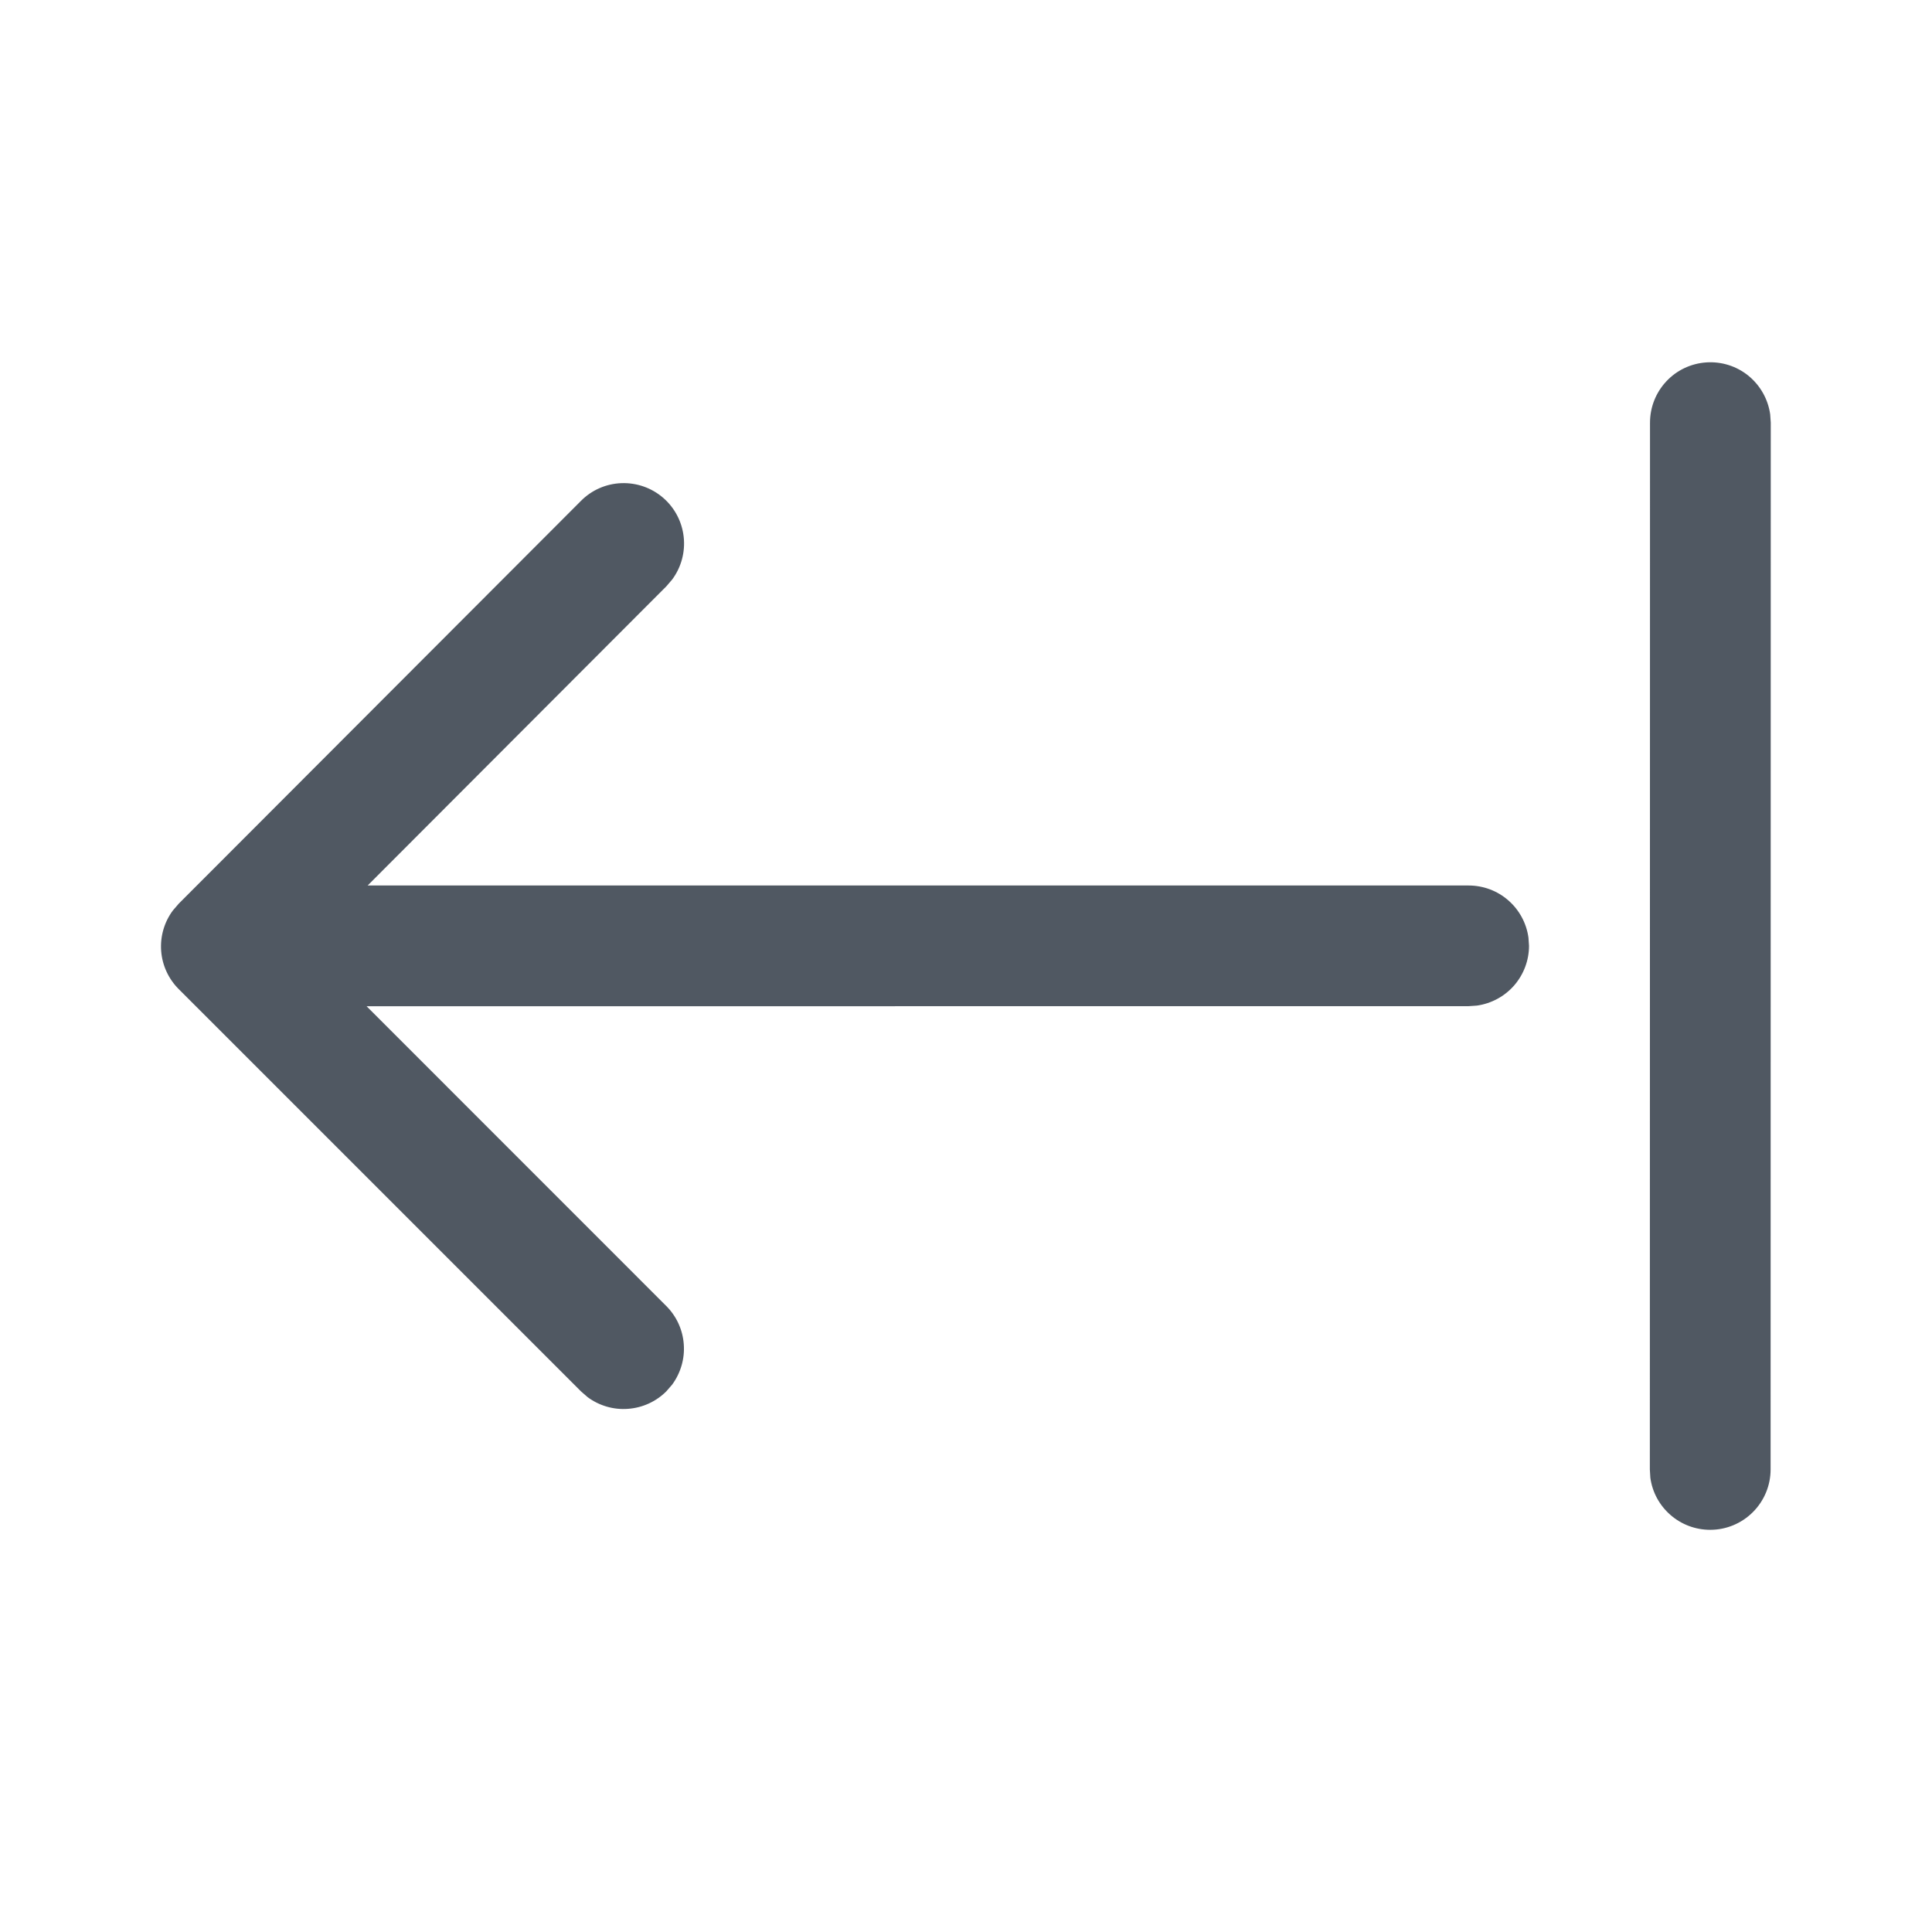
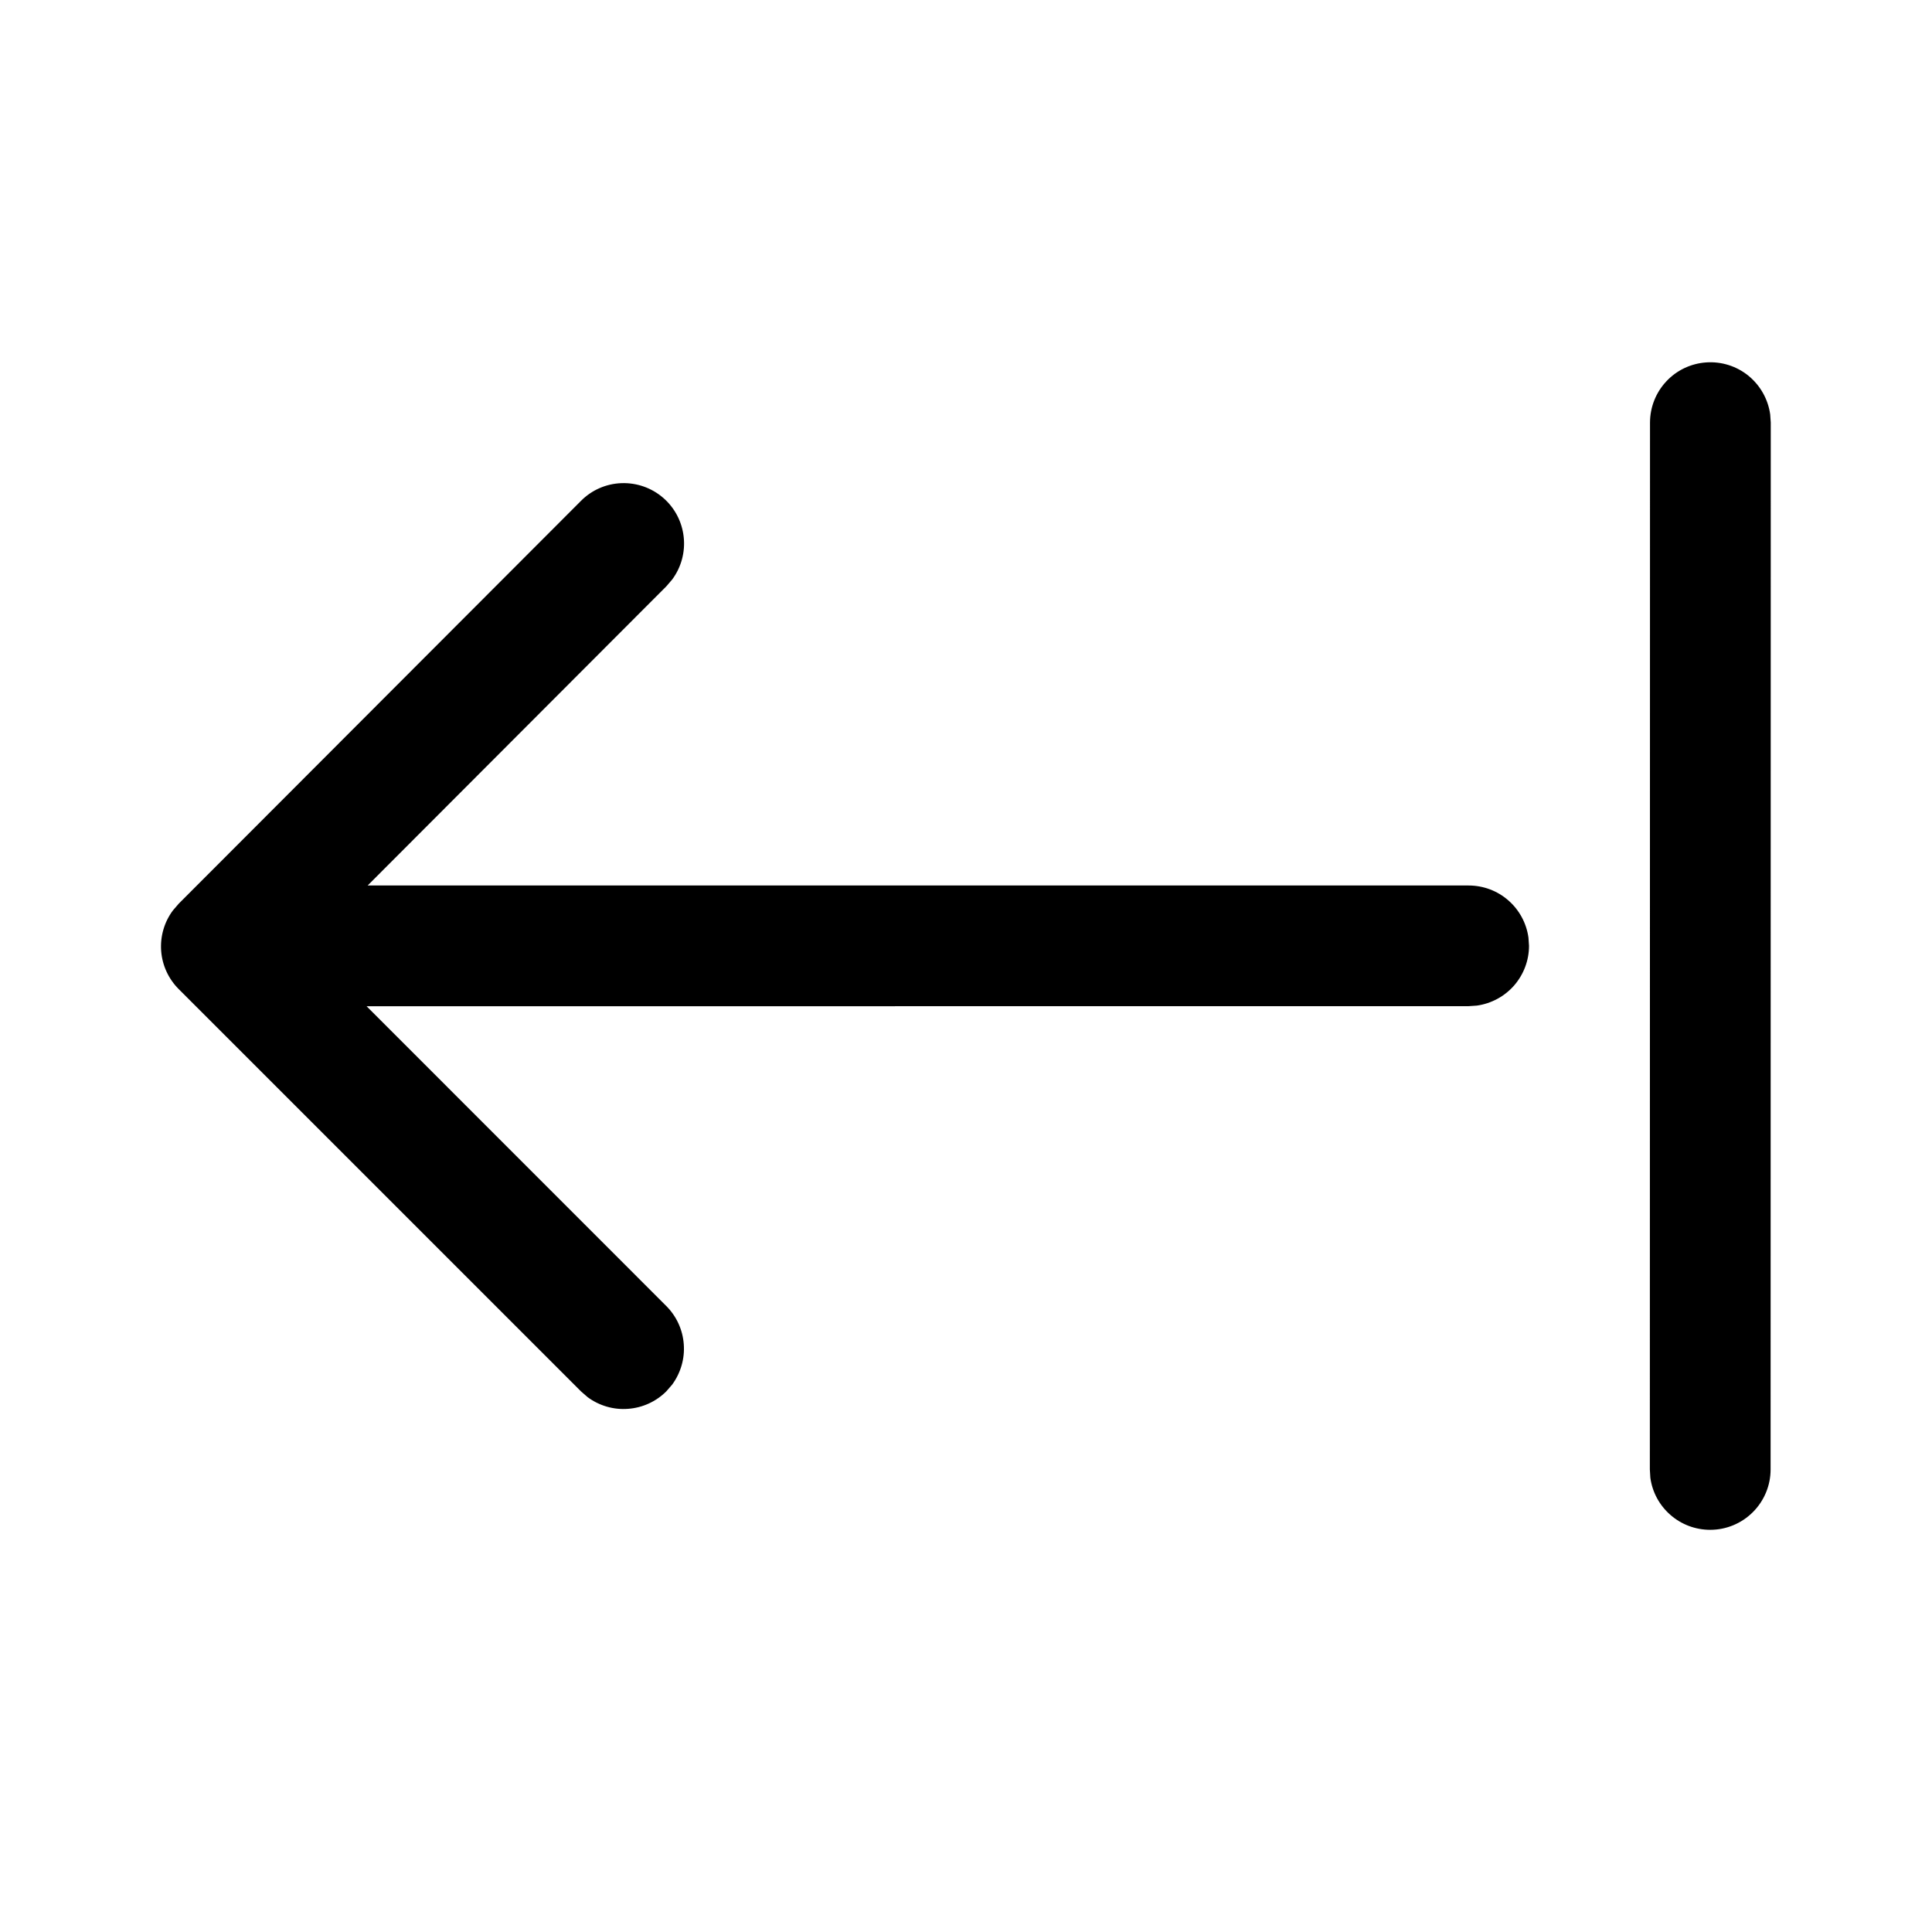
<svg xmlns="http://www.w3.org/2000/svg" id="scripts/CollapseLeft" viewBox="0 0 24 24" fill="none">
-   <path d="M21.245 19.004C21.063 19.004 20.888 18.939 20.751 18.819C20.614 18.7 20.525 18.535 20.501 18.356L20.495 18.254L20.497 5.25C20.497 5.06 20.569 4.877 20.699 4.738C20.828 4.599 21.006 4.515 21.196 4.502C21.385 4.489 21.573 4.548 21.72 4.668C21.867 4.788 21.964 4.96 21.99 5.148L21.997 5.25L21.995 18.254C21.995 18.453 21.916 18.643 21.775 18.784C21.634 18.925 21.444 19.004 21.245 19.004ZM8.35 17.2L8.277 17.284C8.15 17.411 7.981 17.488 7.802 17.501C7.623 17.515 7.445 17.463 7.301 17.357L7.217 17.284L2.22 12.287C2.093 12.16 2.015 11.991 2.002 11.812C1.989 11.633 2.04 11.455 2.147 11.311L2.22 11.226L7.216 6.223C7.349 6.088 7.529 6.009 7.719 6.002C7.908 5.995 8.093 6.059 8.237 6.183C8.381 6.307 8.472 6.48 8.493 6.669C8.514 6.857 8.463 7.047 8.35 7.199L8.278 7.283L4.567 11L18.244 11C18.425 11 18.6 11.065 18.736 11.184C18.873 11.303 18.962 11.467 18.987 11.647L18.994 11.749C18.994 11.93 18.928 12.105 18.809 12.242C18.69 12.378 18.525 12.467 18.346 12.492L18.244 12.499L4.554 12.5L8.277 16.224C8.404 16.351 8.481 16.519 8.494 16.698C8.508 16.877 8.456 17.055 8.35 17.2L8.277 17.284L8.35 17.2Z" fill="#505862" />
+   <path d="M21.245 19.004C21.063 19.004 20.888 18.939 20.751 18.819C20.614 18.7 20.525 18.535 20.501 18.356L20.495 18.254L20.497 5.25C20.497 5.06 20.569 4.877 20.699 4.738C20.828 4.599 21.006 4.515 21.196 4.502C21.385 4.489 21.573 4.548 21.72 4.668C21.867 4.788 21.964 4.96 21.99 5.148L21.997 5.25L21.995 18.254C21.995 18.453 21.916 18.643 21.775 18.784C21.634 18.925 21.444 19.004 21.245 19.004ZM8.35 17.2L8.277 17.284C8.15 17.411 7.981 17.488 7.802 17.501C7.623 17.515 7.445 17.463 7.301 17.357L7.217 17.284L2.22 12.287C2.093 12.16 2.015 11.991 2.002 11.812C1.989 11.633 2.04 11.455 2.147 11.311L2.22 11.226L7.216 6.223C7.349 6.088 7.529 6.009 7.719 6.002C7.908 5.995 8.093 6.059 8.237 6.183C8.381 6.307 8.472 6.48 8.493 6.669C8.514 6.857 8.463 7.047 8.35 7.199L8.278 7.283L4.567 11L18.244 11C18.425 11 18.6 11.065 18.736 11.184C18.873 11.303 18.962 11.467 18.987 11.647L18.994 11.749C18.994 11.93 18.928 12.105 18.809 12.242C18.69 12.378 18.525 12.467 18.346 12.492L18.244 12.499L4.554 12.5L8.277 16.224C8.404 16.351 8.481 16.519 8.494 16.698C8.508 16.877 8.456 17.055 8.35 17.2L8.277 17.284L8.35 17.2Z" fill="currentColor" />
</svg>
